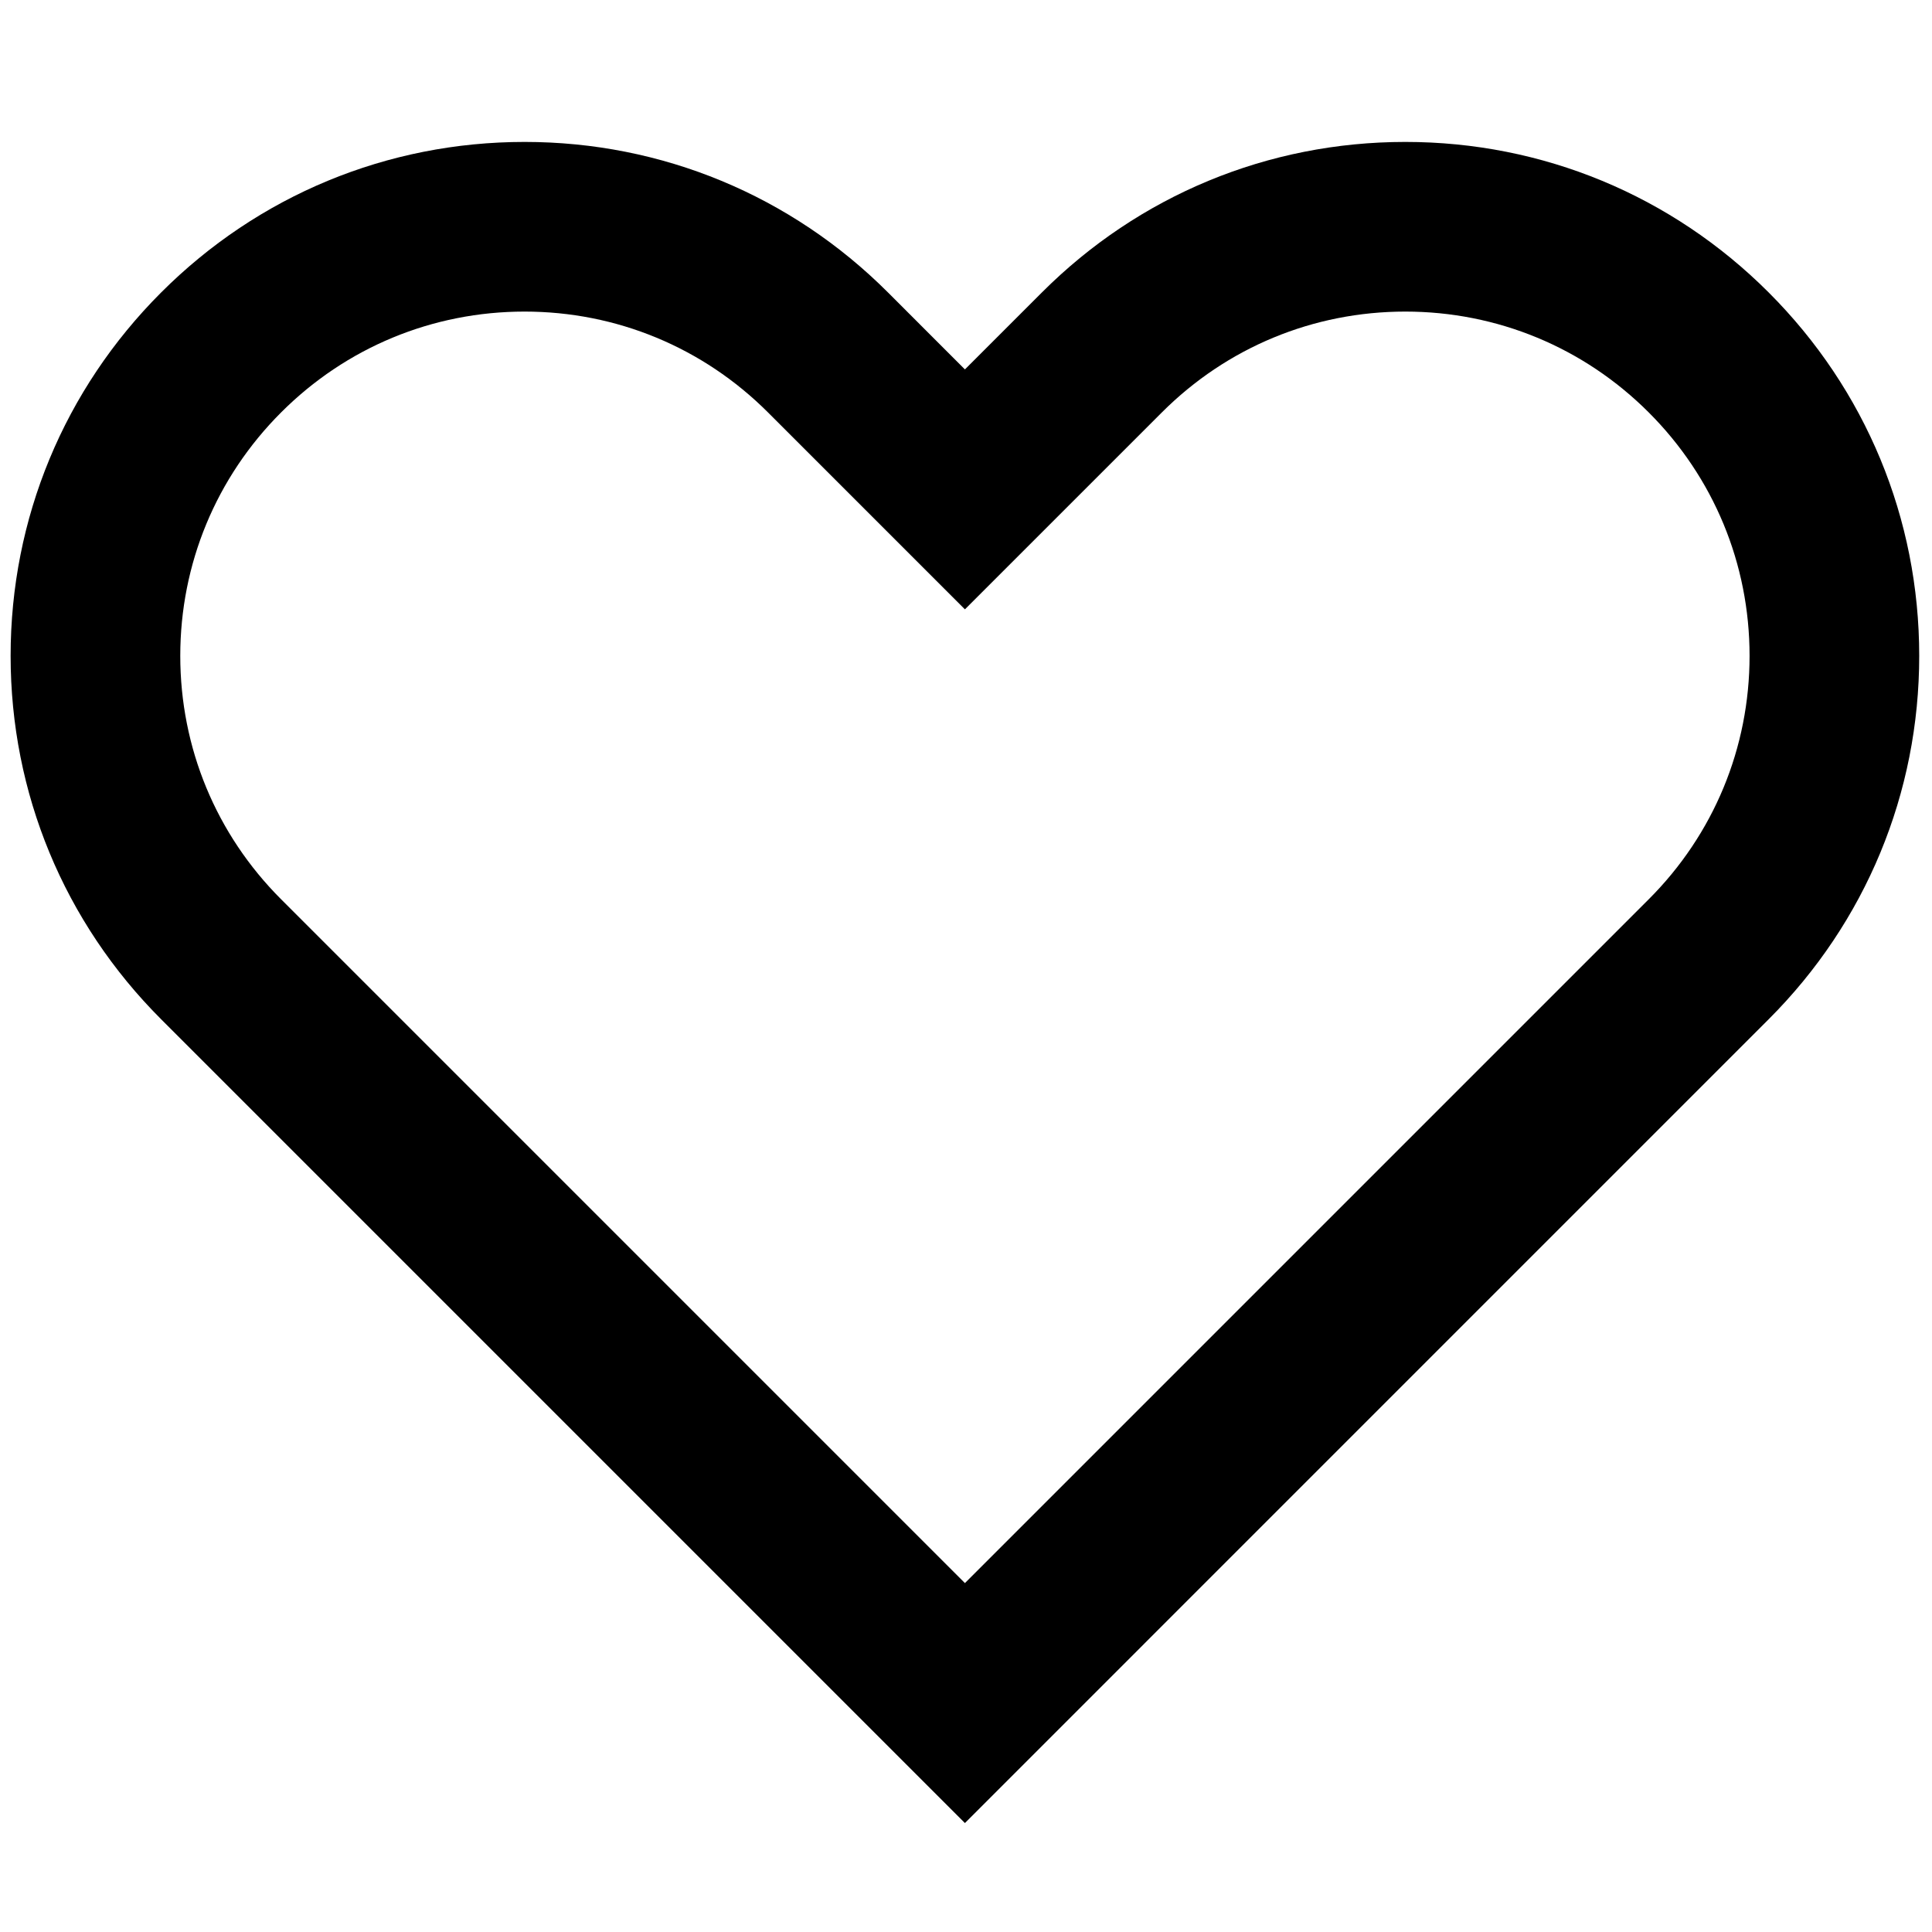
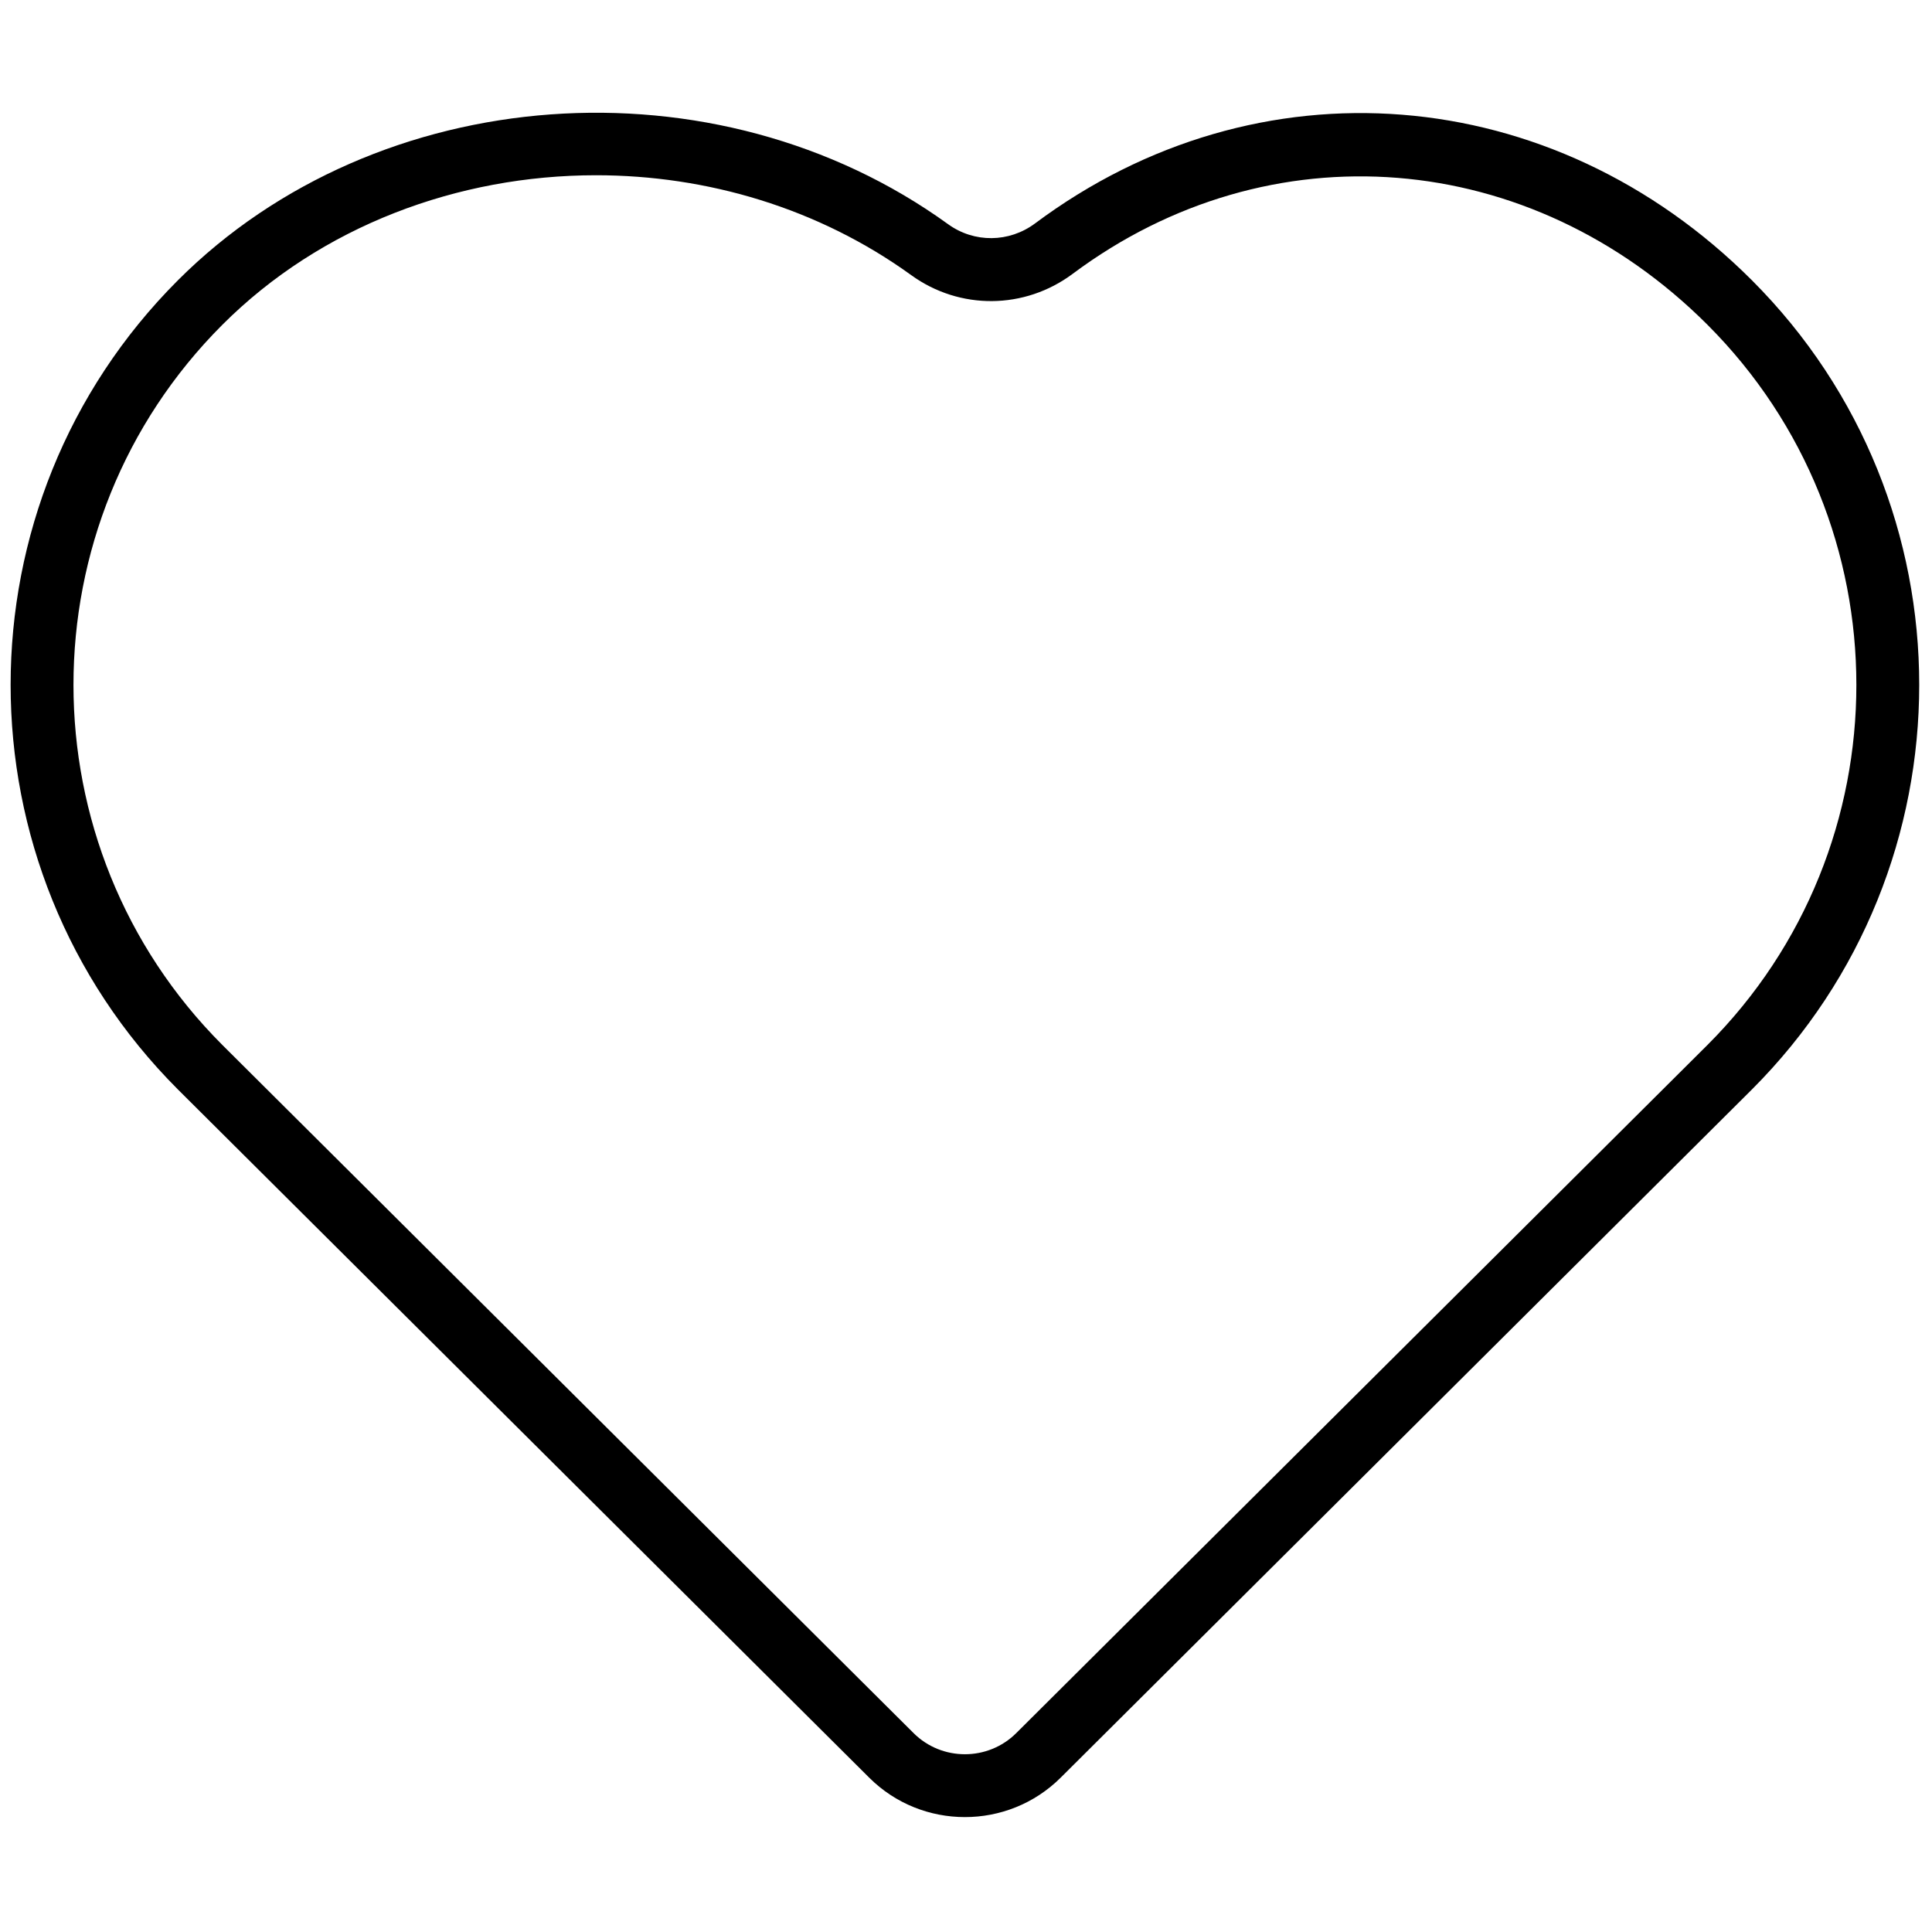
<svg xmlns="http://www.w3.org/2000/svg" version="1.1" width="256" height="256" viewBox="0 0 256 256" xml:space="preserve">
  <g style="stroke: none; stroke-width: 0; stroke-dasharray: none; stroke-linecap: butt; stroke-linejoin: miter; stroke-miterlimit: 10; fill: none; fill-rule: nonzero; opacity: 1;" transform="translate(1.406593 1.406593) scale(2.81 2.81)">
-     <path d="M 45 85.465 L 7.098 47.563 C 2.521 42.986 0 36.9 0 30.426 c 0 -6.473 2.521 -12.559 7.099 -17.136 c 4.577 -4.577 10.663 -7.098 17.136 -7.098 s 12.559 2.521 17.137 7.098 L 45 16.919 l 3.63 -3.629 c 4.576 -4.577 10.662 -7.098 17.136 -7.098 s 12.56 2.521 17.136 7.099 v 0 c 0 0 0 0 0 0 C 87.479 17.867 90 23.953 90 30.426 c 0 6.474 -2.521 12.56 -7.099 17.136 L 45 85.465 z M 24.234 14.192 c -4.336 0 -8.413 1.688 -11.479 4.755 C 9.689 22.013 8 26.09 8 30.426 c 0 4.336 1.689 8.414 4.755 11.479 L 45 74.15 l 32.244 -32.244 C 80.312 38.84 82 34.763 82 30.426 c 0 -4.336 -1.688 -8.413 -4.755 -11.479 v 0 c -3.066 -3.066 -7.144 -4.755 -11.479 -4.755 s -8.413 1.688 -11.479 4.755 L 45 28.233 l -9.286 -9.286 C 32.647 15.881 28.571 14.192 24.234 14.192 z" style="stroke: none; stroke-width: 1; stroke-dasharray: none; stroke-linecap: butt; stroke-linejoin: miter; stroke-miterlimit: 10; fill: rgb(0,0,0); fill-rule: nonzero; opacity: 1;" transform=" matrix(1 0 0 1 0 0) " stroke-linecap="round" />
+     <path d="M 45 85.184 c -1.634 0.001 -3.268 -0.619 -4.512 -1.858 L 7.892 50.876 C -2.63 40.353 -2.63 23.235 7.89 12.715 c 9.407 -9.407 25.36 -10.568 36.318 -2.643 l 0 0 c 1.23 0.89 2.878 0.874 4.102 -0.039 c 10.491 -7.83 24.392 -6.728 33.8 2.682 c 10.52 10.52 10.52 27.638 0 38.159 L 49.512 83.328 C 48.267 84.565 46.634 85.184 45 85.184 z M 27.604 7.763 c -6.502 0 -12.959 2.391 -17.617 7.049 c -9.364 9.364 -9.364 24.6 0 33.965 l 32.594 32.448 c 1.334 1.328 3.504 1.327 4.838 0 l 32.596 -32.451 c 9.362 -9.361 9.362 -24.597 -0.002 -33.962 c -8.341 -8.341 -20.649 -9.327 -29.929 -2.402 c -2.268 1.692 -5.327 1.719 -7.614 0.065 l 0 0 C 38.096 9.312 32.835 7.763 27.604 7.763 z" style="stroke: none; stroke-width: 1; stroke-dasharray: none; stroke-linecap: butt; stroke-linejoin: miter; stroke-miterlimit: 10; fill: rgb(0,0,0); fill-rule: nonzero; opacity: 1;" transform=" matrix(1 0 0 1 0 0) " stroke-linecap="round" />
  </g>
</svg>
